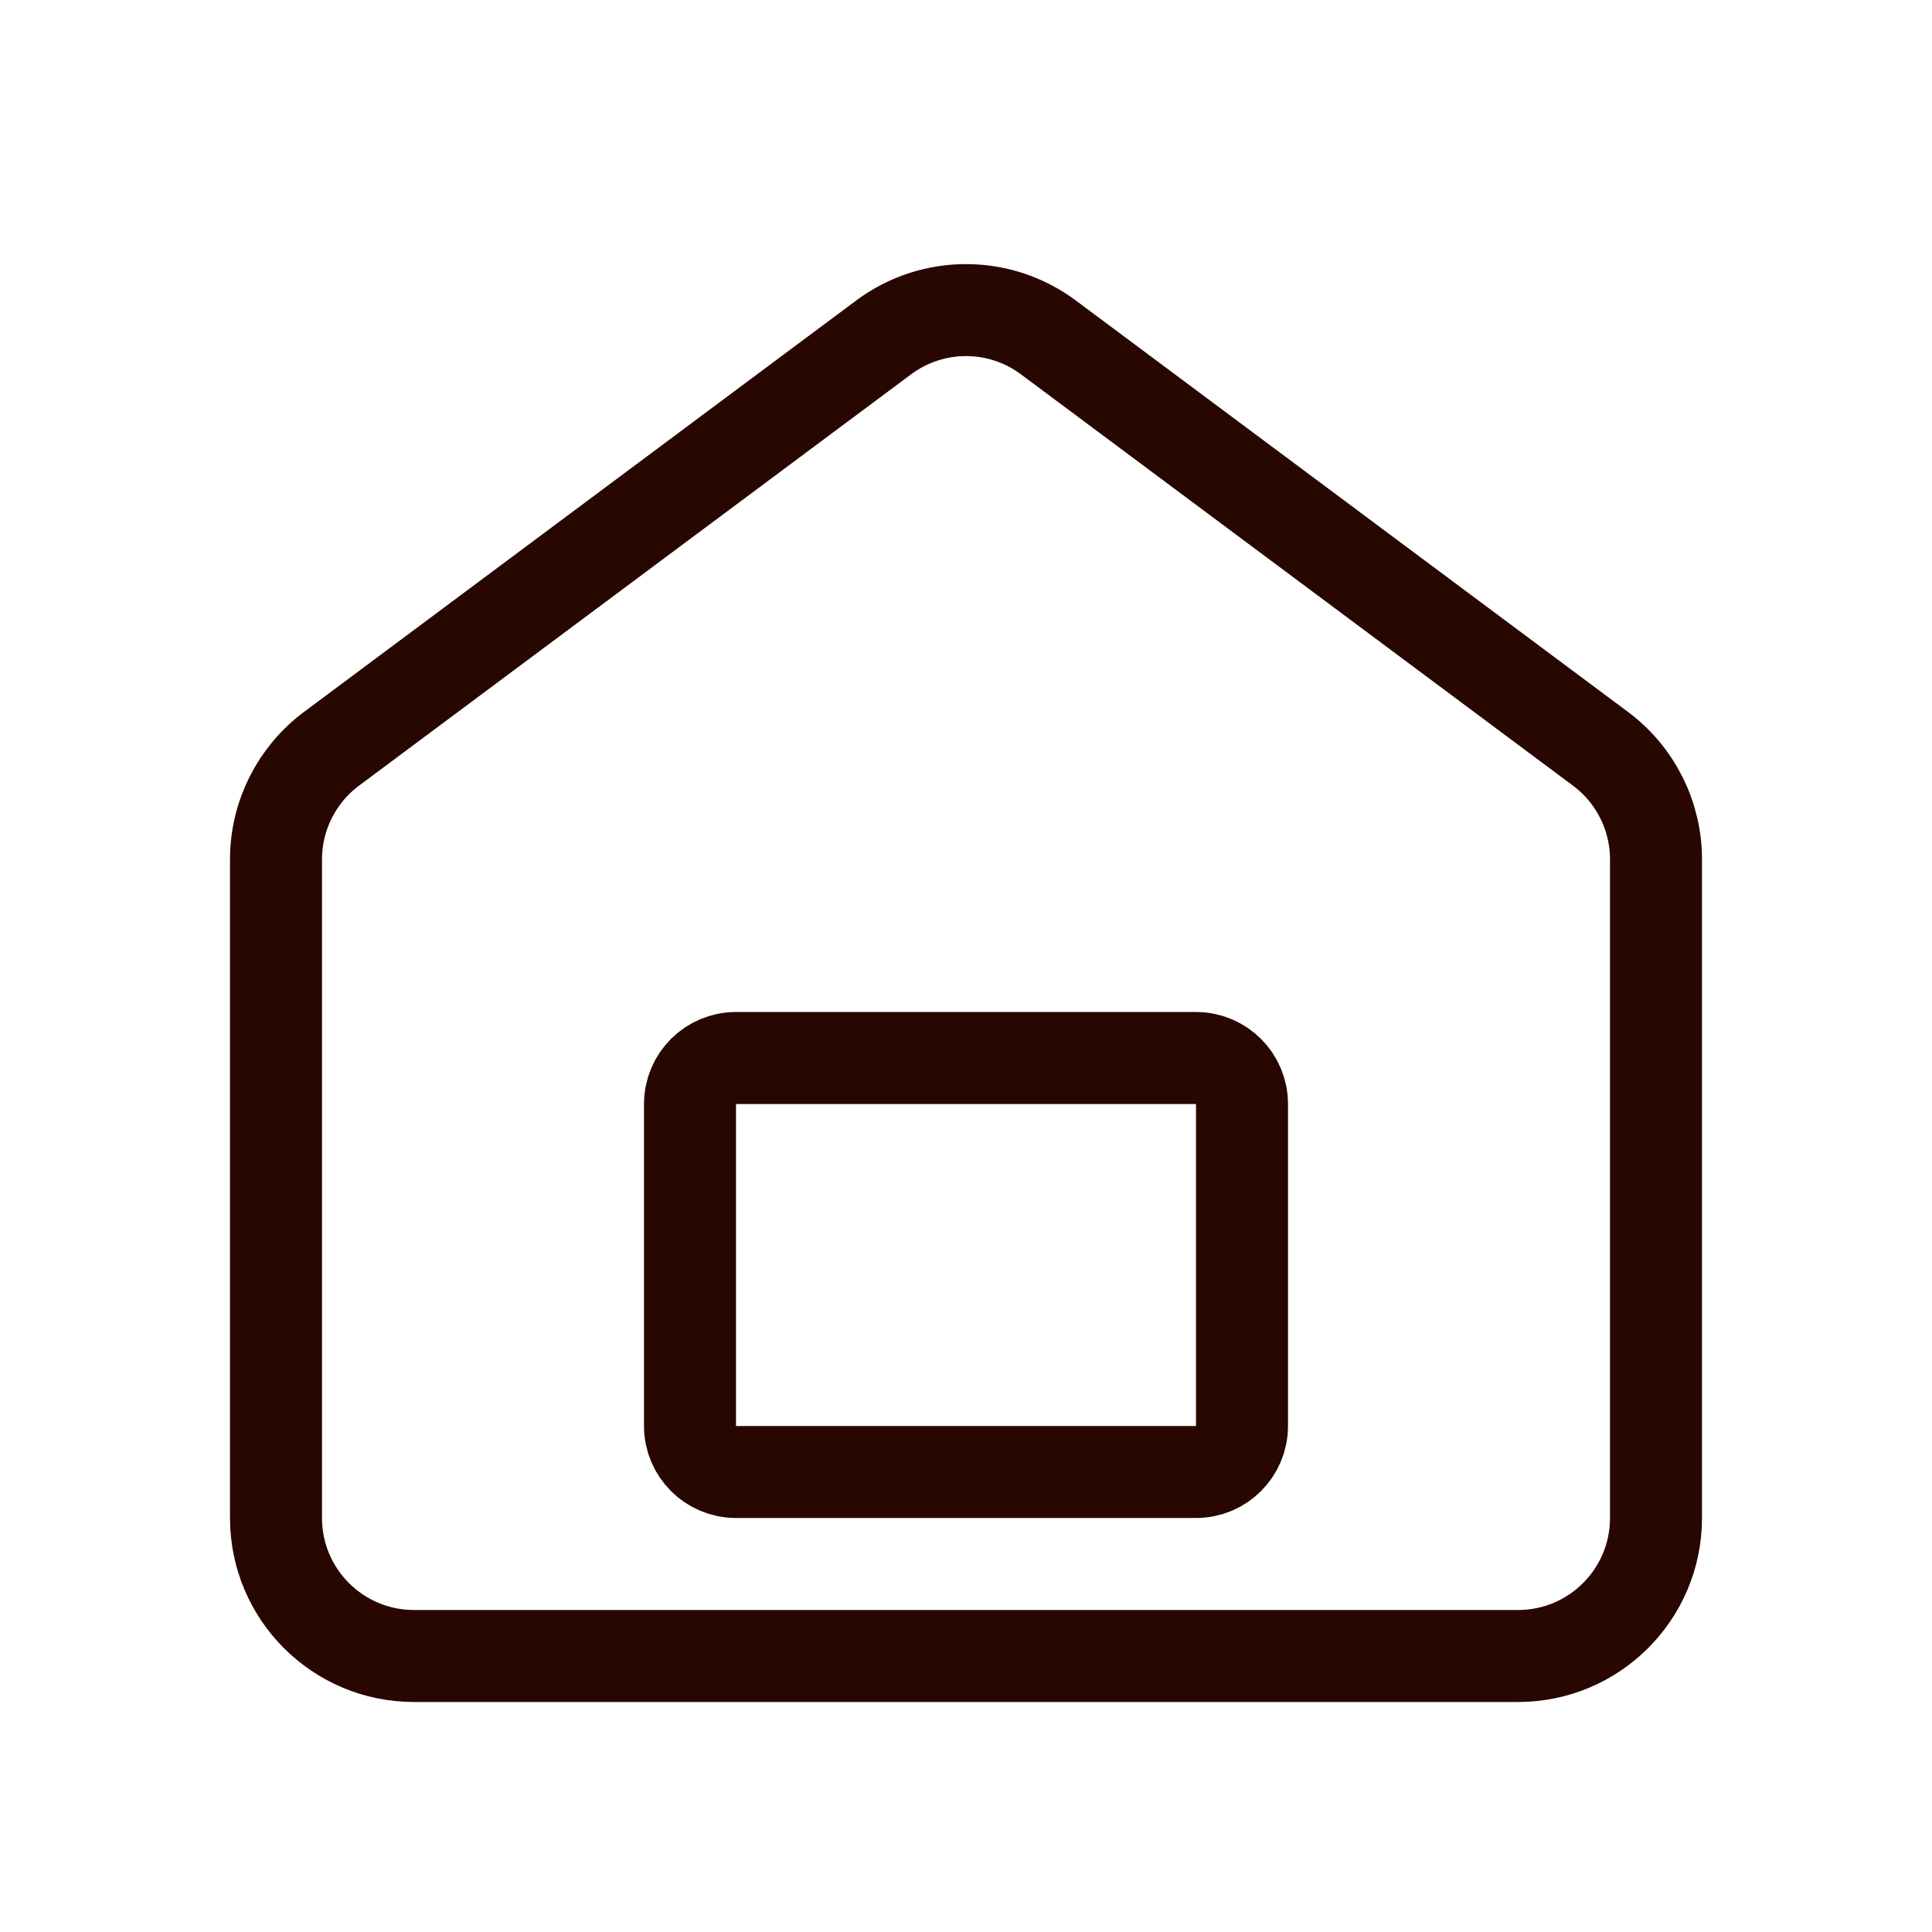
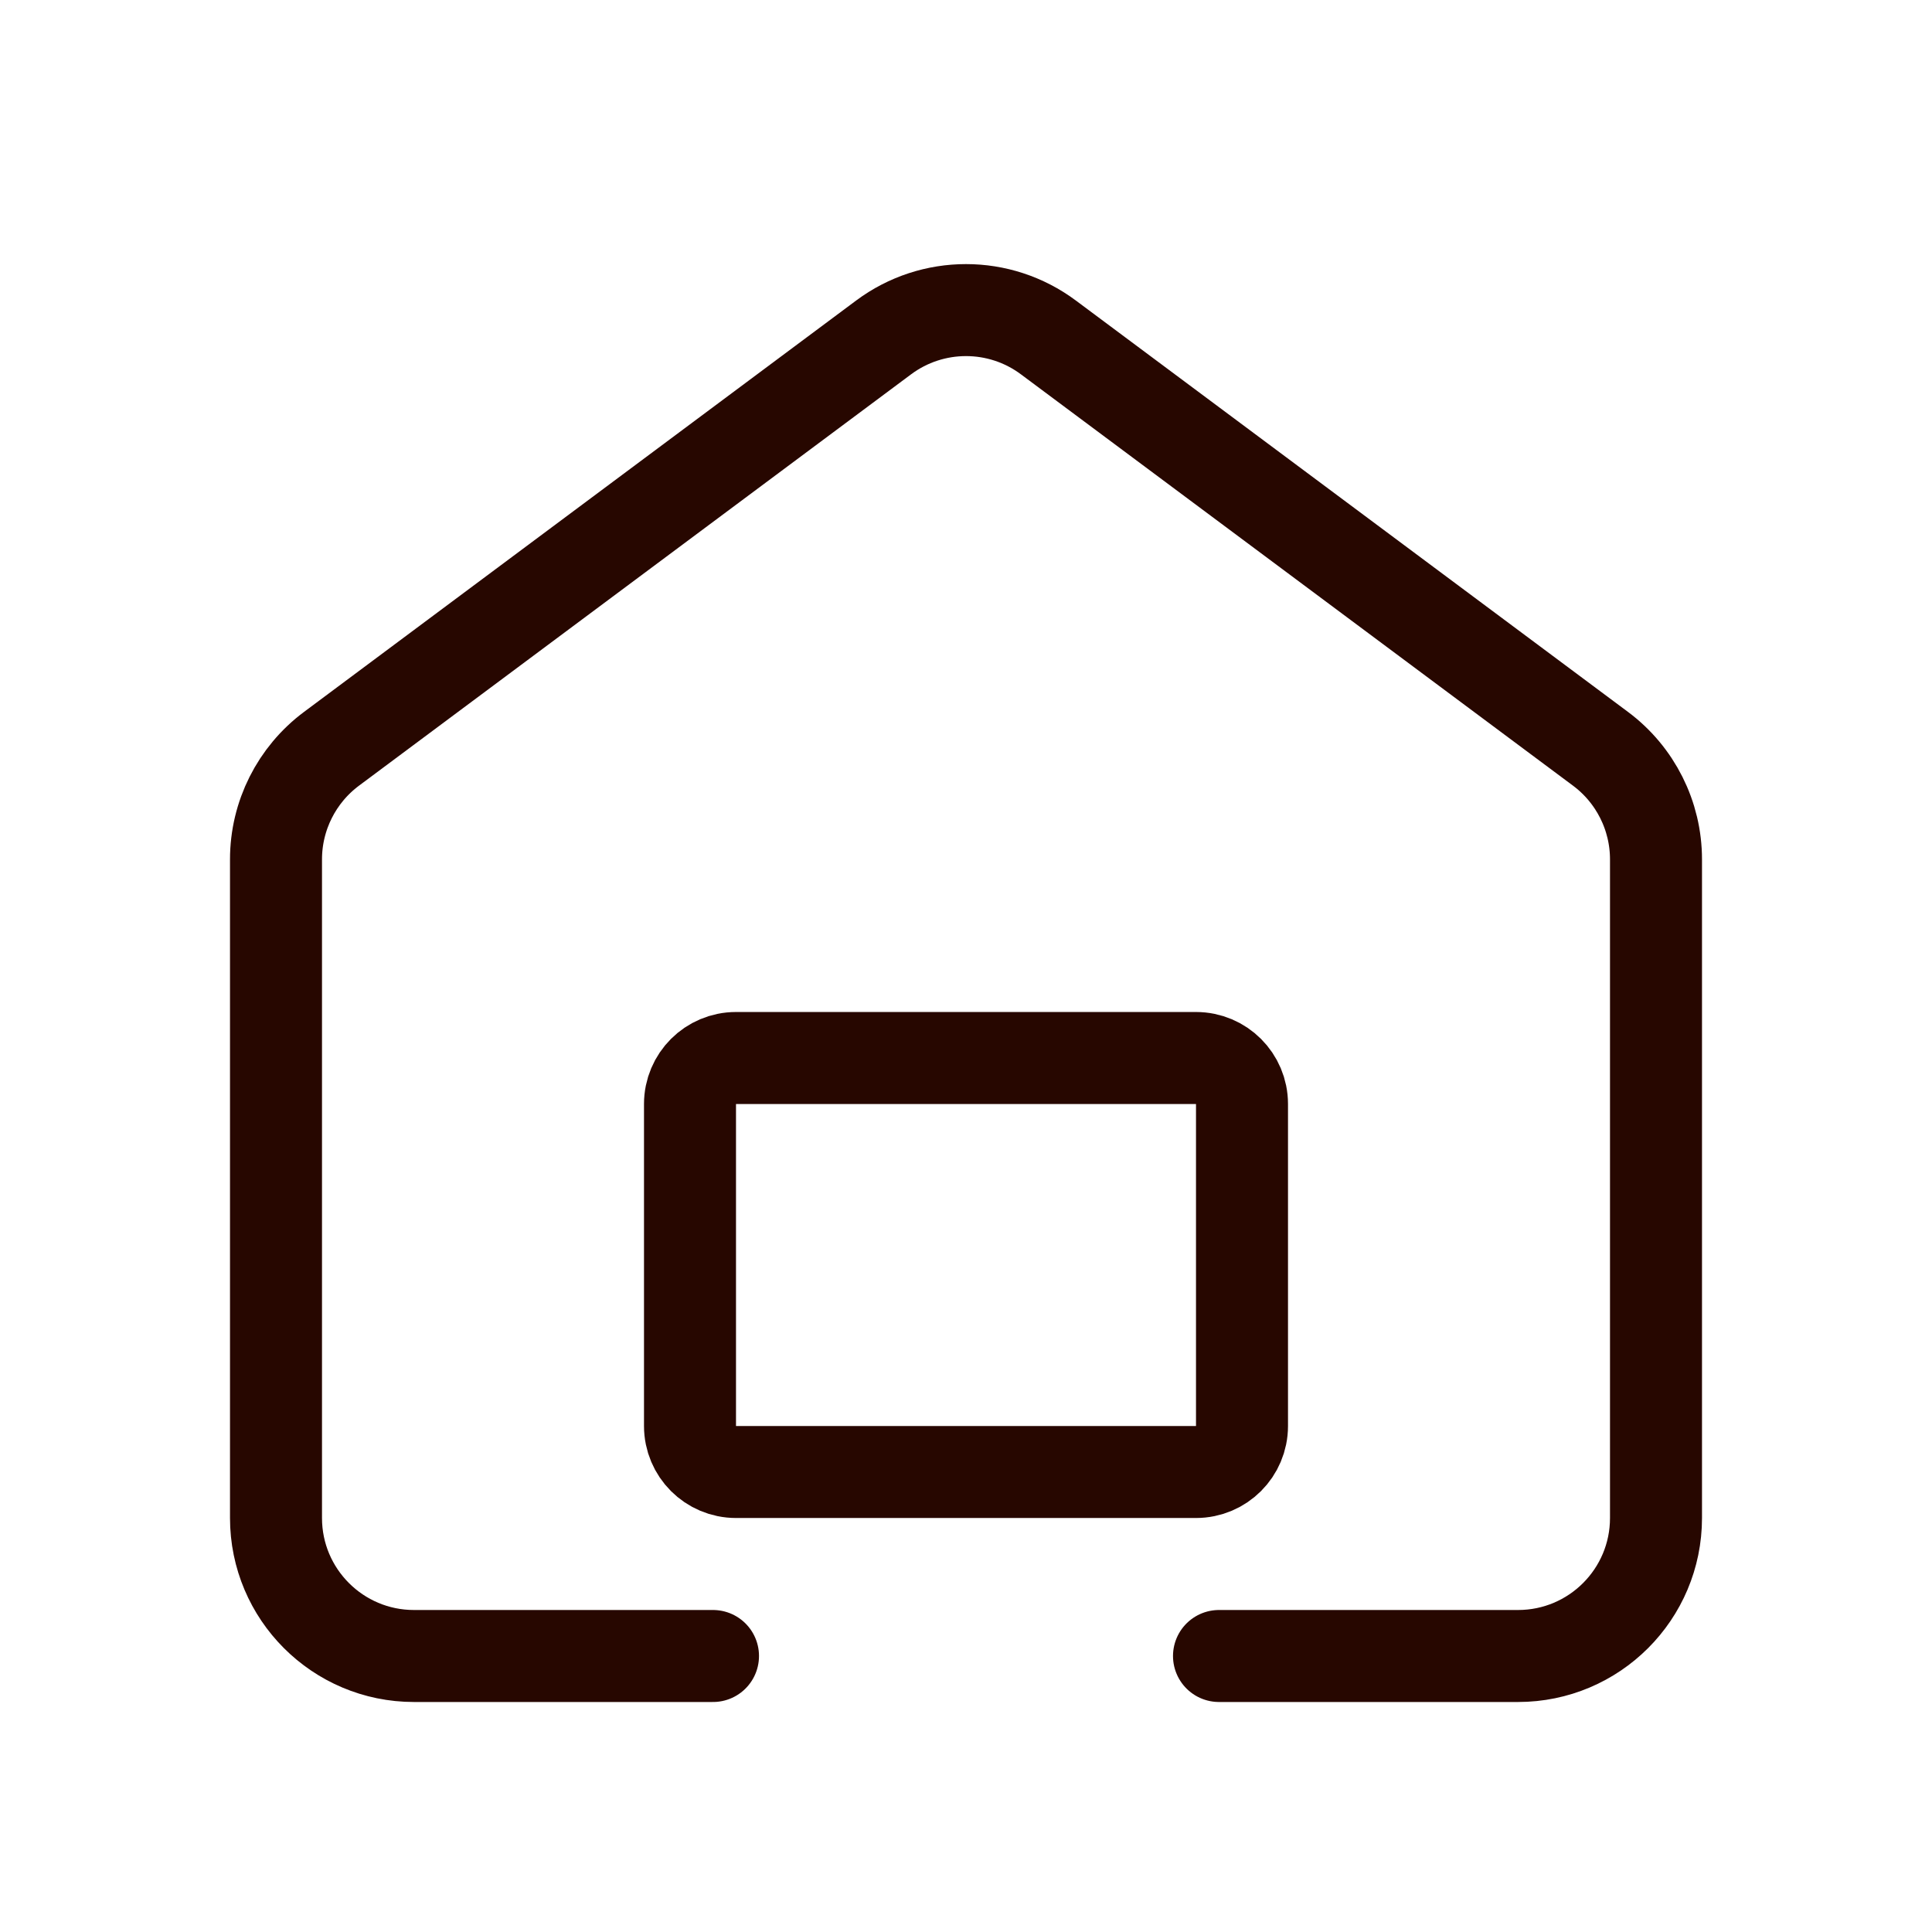
<svg xmlns="http://www.w3.org/2000/svg" width="42" height="42" viewBox="0 0 42 42" fill="none">
-   <path d="M36 33V18.682C36 17.735 35.552 16.843 34.792 16.277L22.792 7.336C21.729 6.543 20.271 6.543 19.208 7.336L7.208 16.277C6.448 16.843 6 17.735 6 18.682V33C6 34.657 7.343 36 9 36H33C34.657 36 36 34.657 36 33Z" stroke-width="2" stroke-linecap="round" stroke-linejoin="round" stroke="#270700" />
+   <path d="M15.5 36H9C7.343 36 6 34.657 6 33V18.682C6 17.735 6.448 16.843 7.208 16.277L19.208 7.336C20.271 6.543 21.729 6.543 22.792 7.336L34.792 16.277C35.552 16.843 36 17.735 36 18.682V33C36 34.657 34.657 36 33 36H26.5" stroke-width="2" stroke-linecap="round" stroke-linejoin="round" stroke="#270700" />
  <rect x="15" y="23" width="12" height="9" rx="1" stroke-width="2" stroke="#270700" />
</svg>
